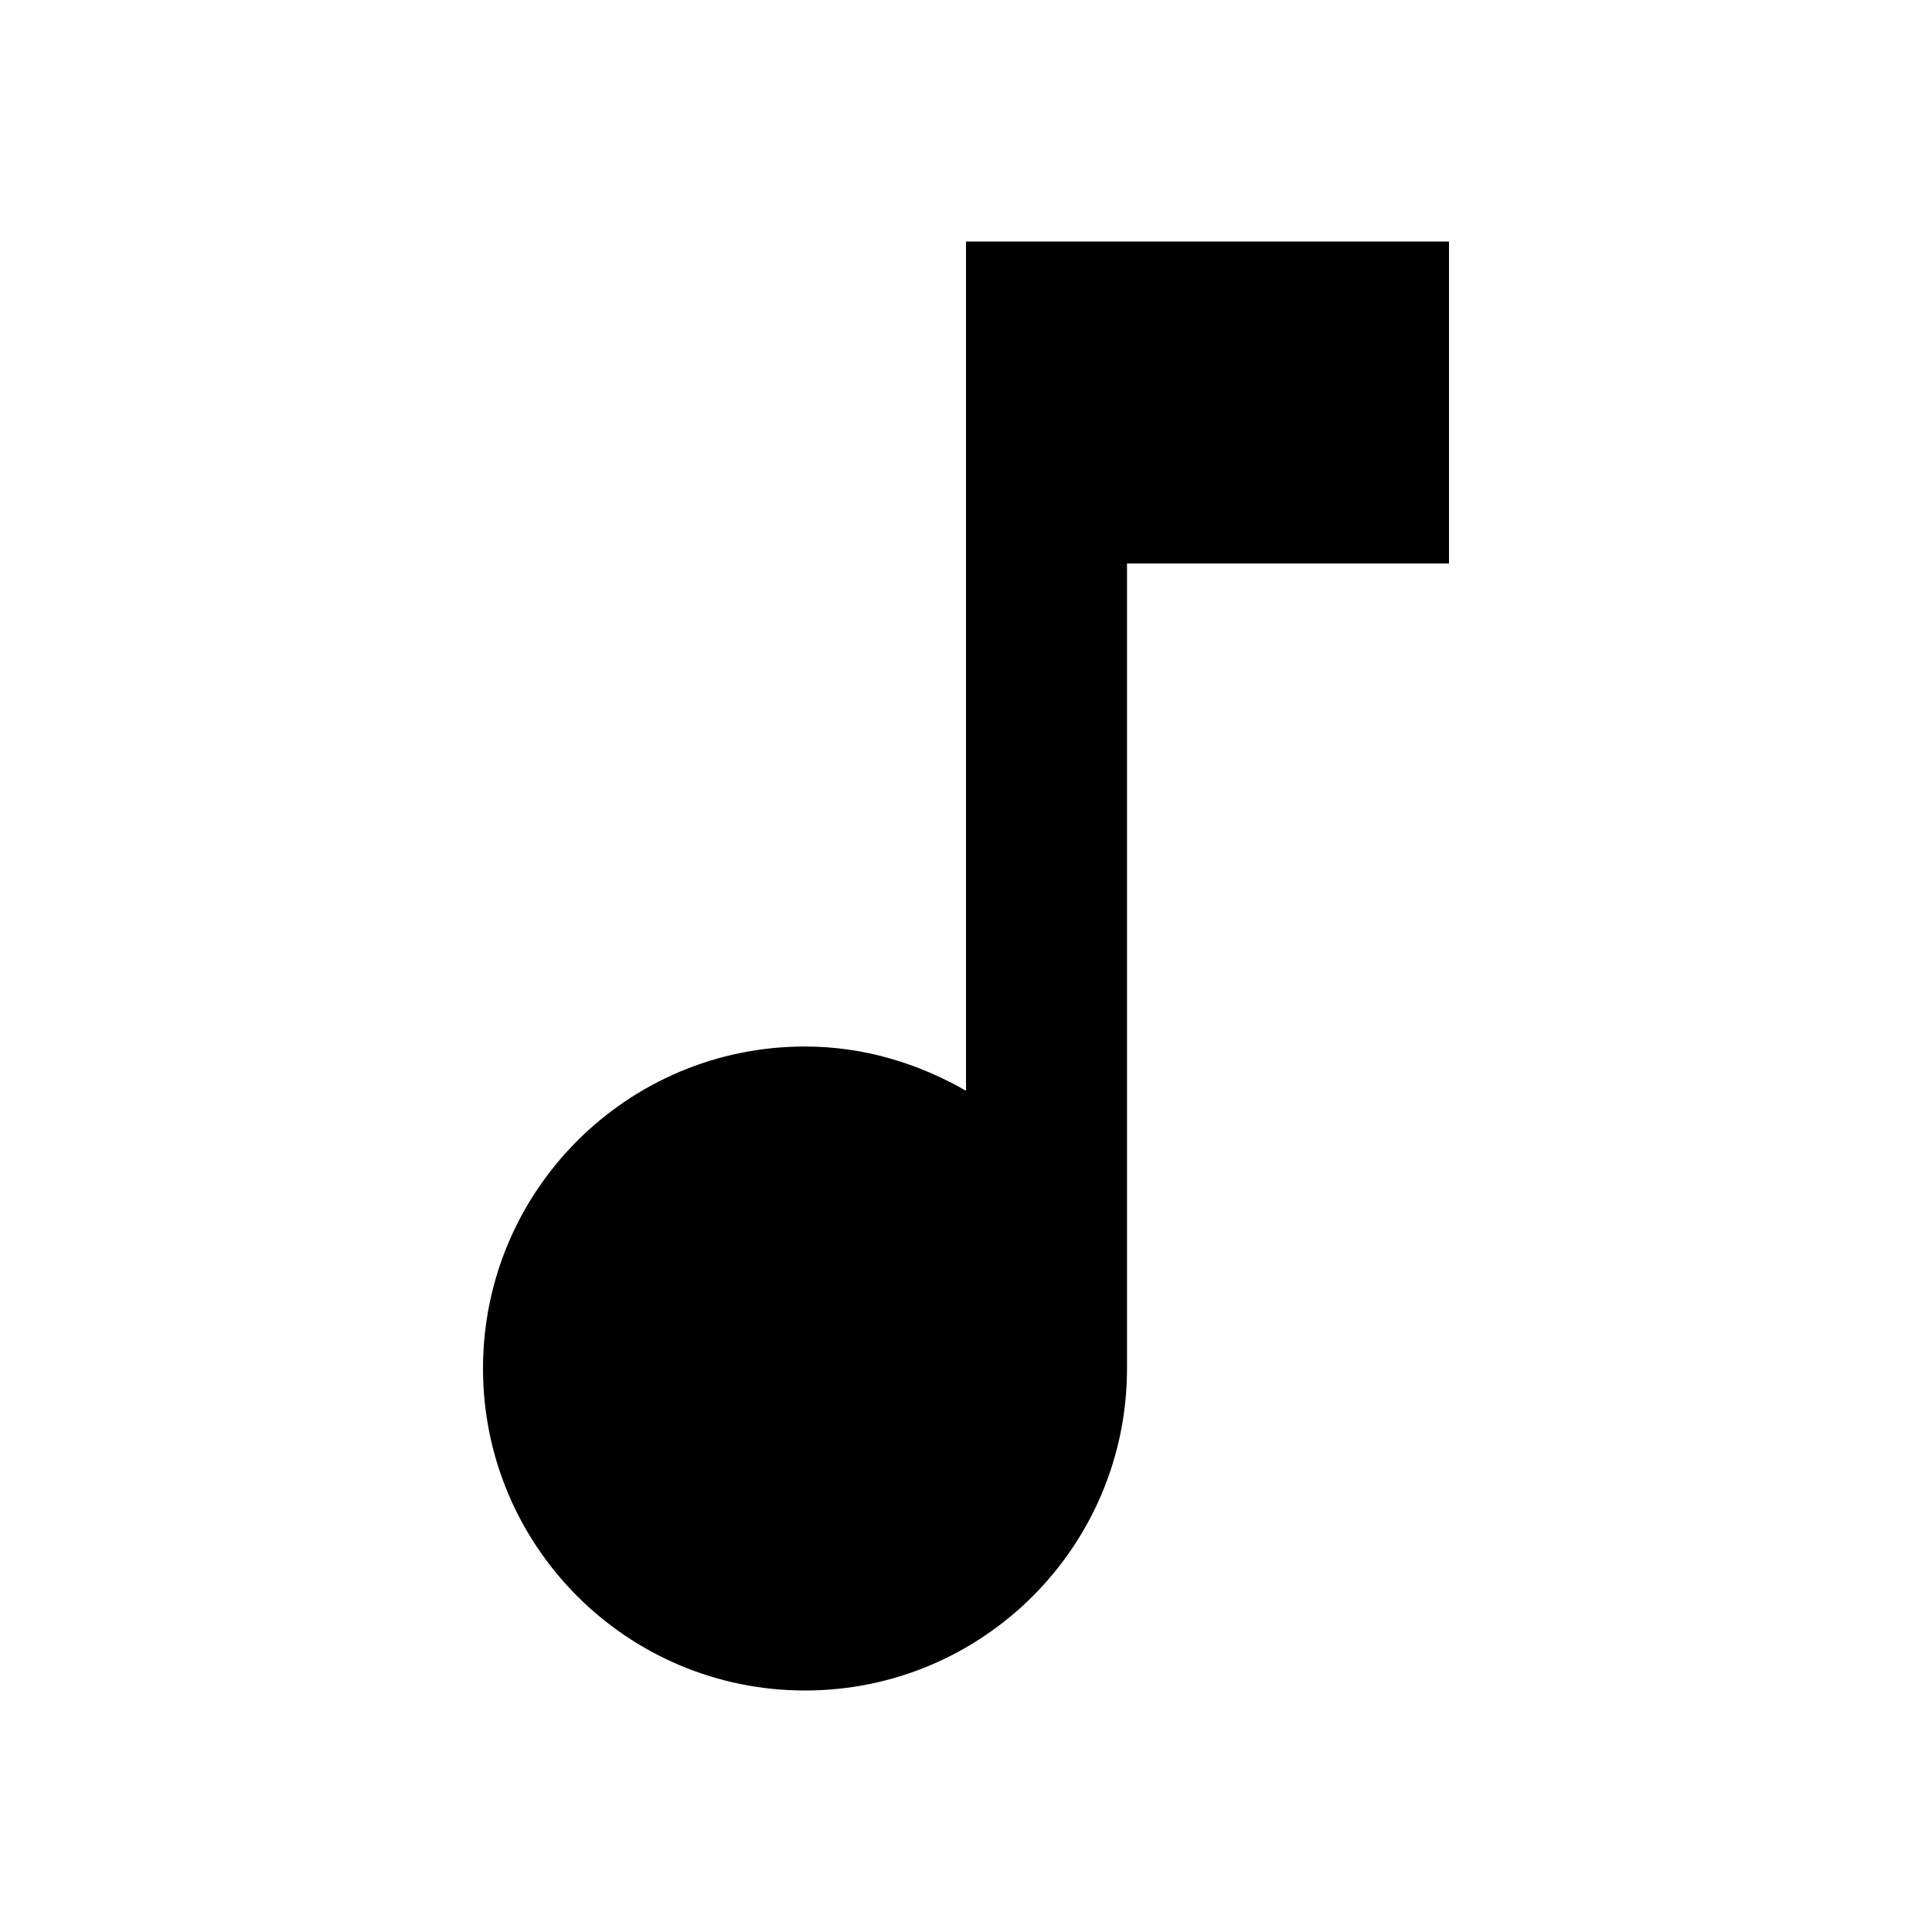
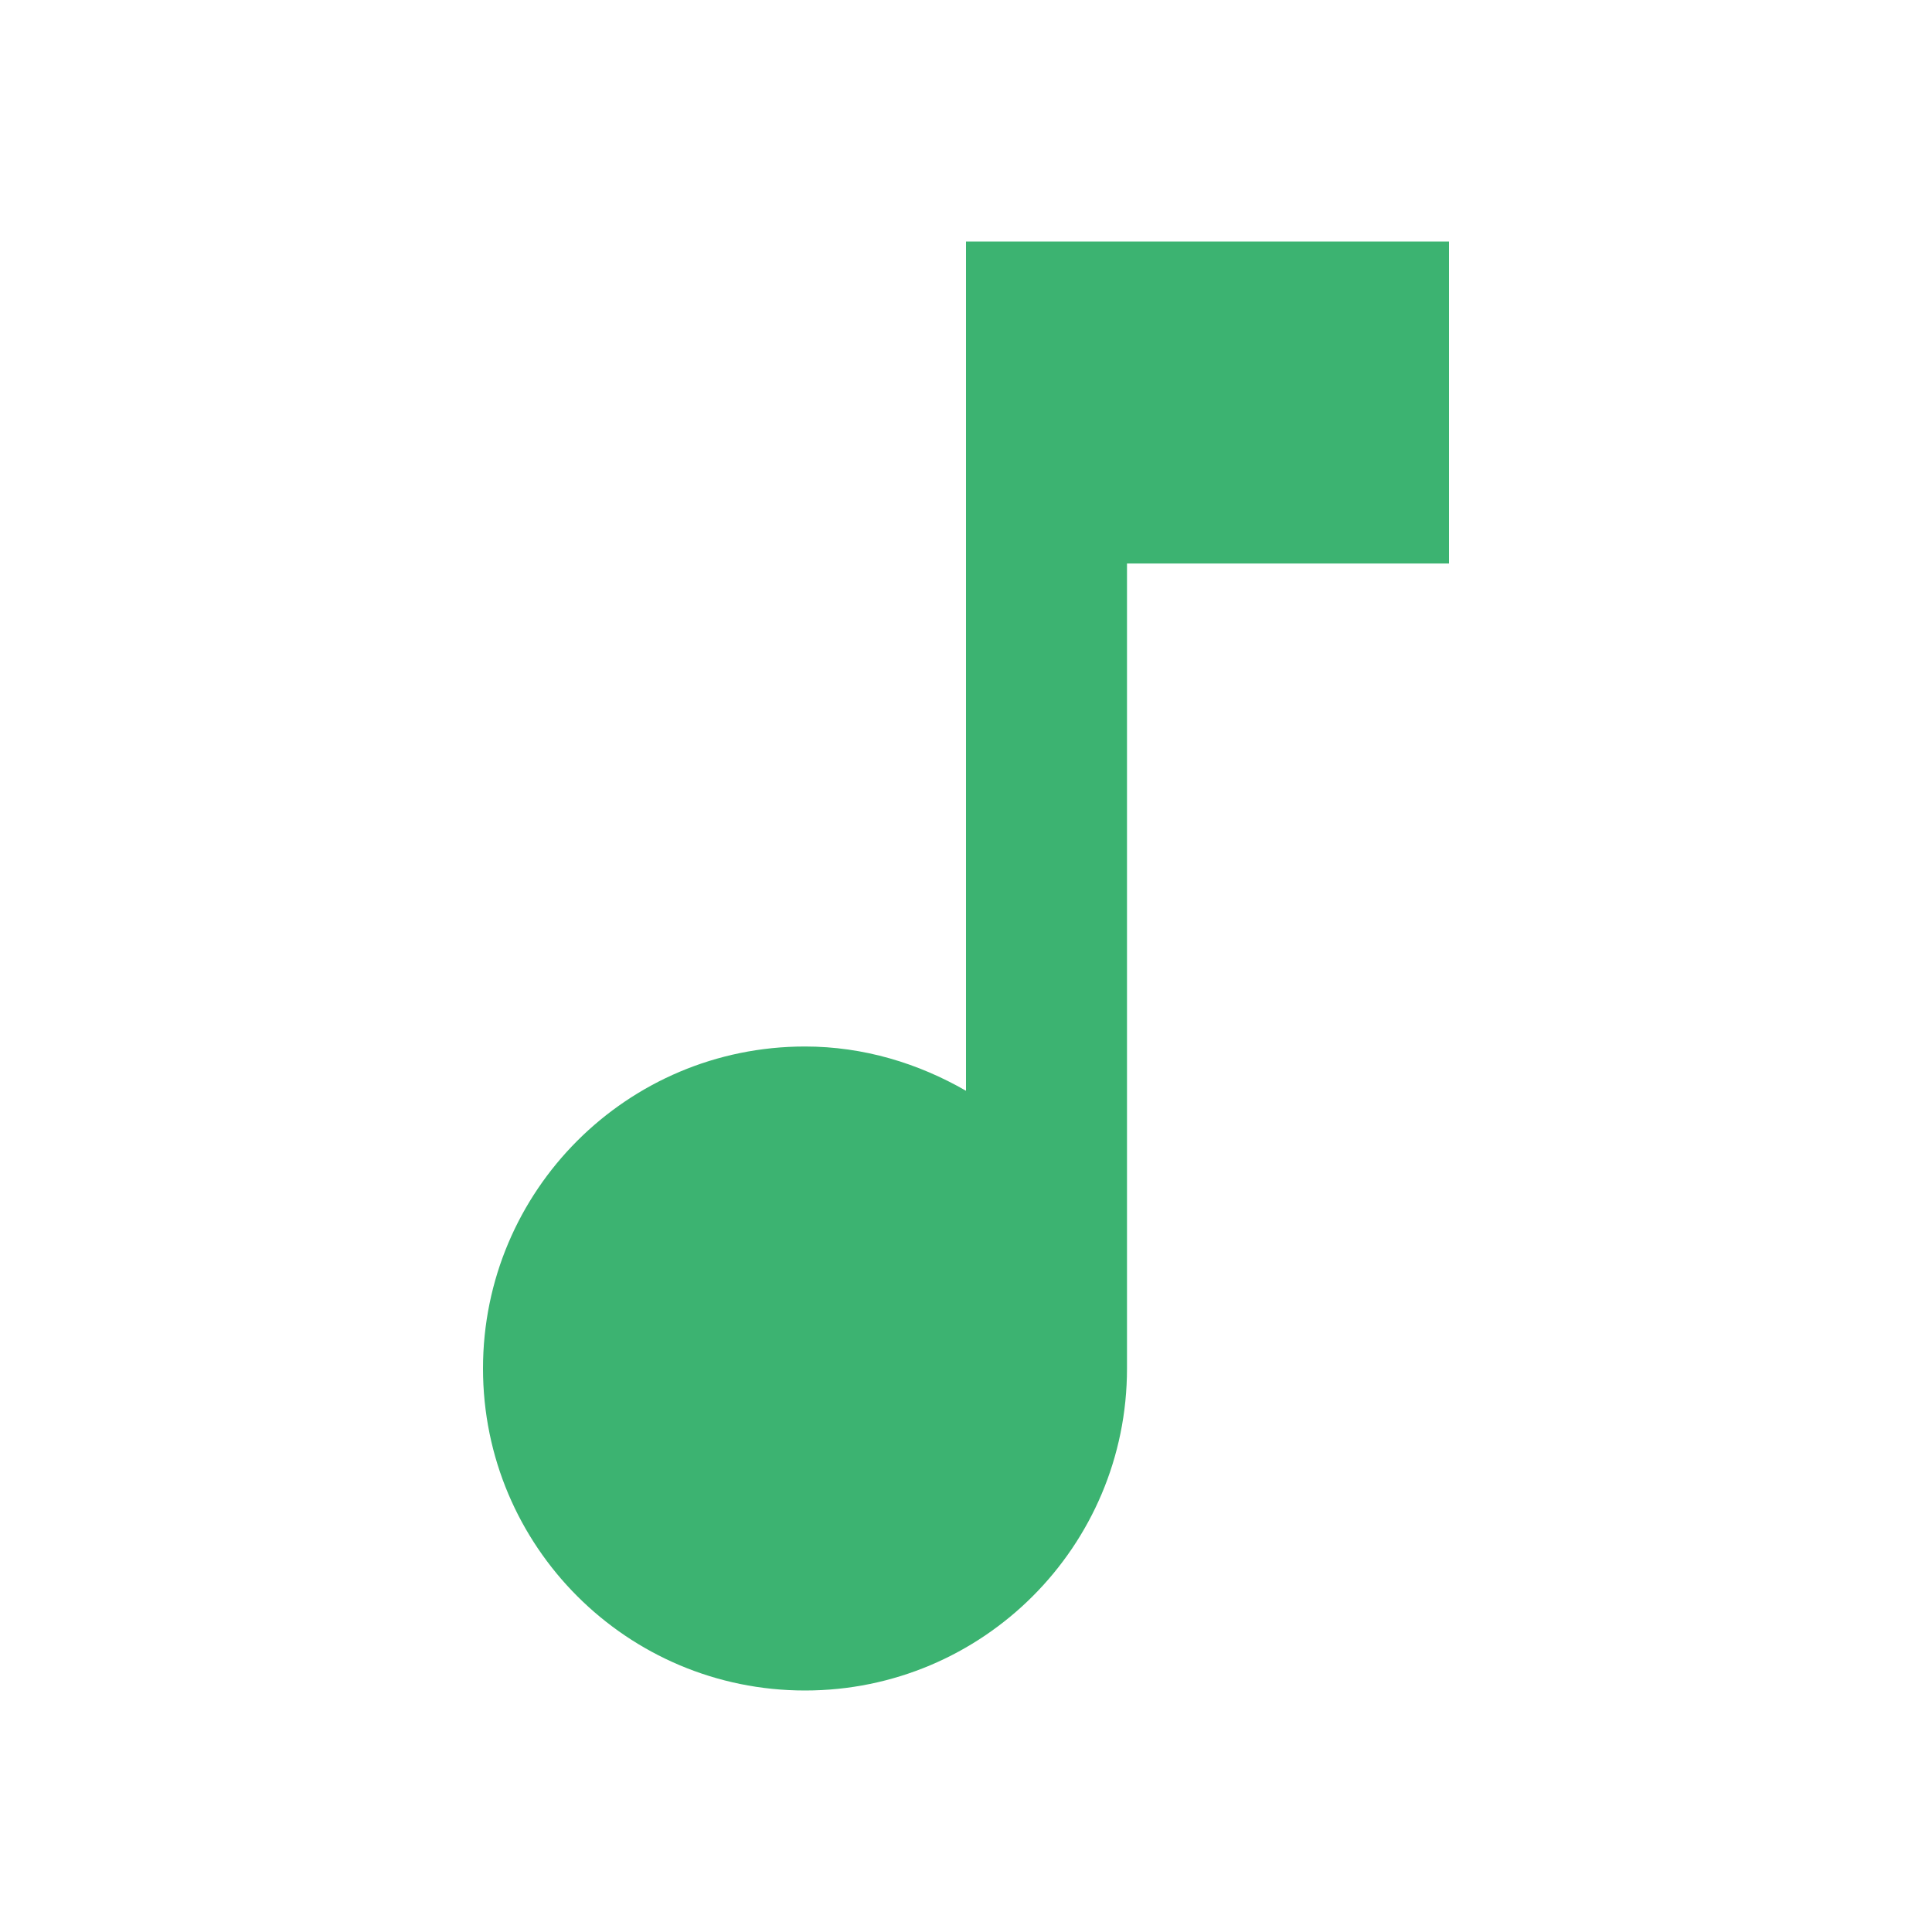
<svg xmlns="http://www.w3.org/2000/svg" width="24" height="24" viewBox="0 0 24 24">
  <path fill="none" d="M0 0h24v24H0z" />
-   <path d="M12 3v10.55c-.59-.34-1.27-.55-2-.55-2.21 0-4 1.79-4 4s1.79 4 4 4 4-1.79 4-4V7h4V3h-6z" />
+   <path fill="MediumSeaGreen" d="M12 3v10.55c-.59-.34-1.27-.55-2-.55-2.21 0-4 1.79-4 4s1.79 4 4 4 4-1.79 4-4V7h4V3h-6z" />
</svg>
